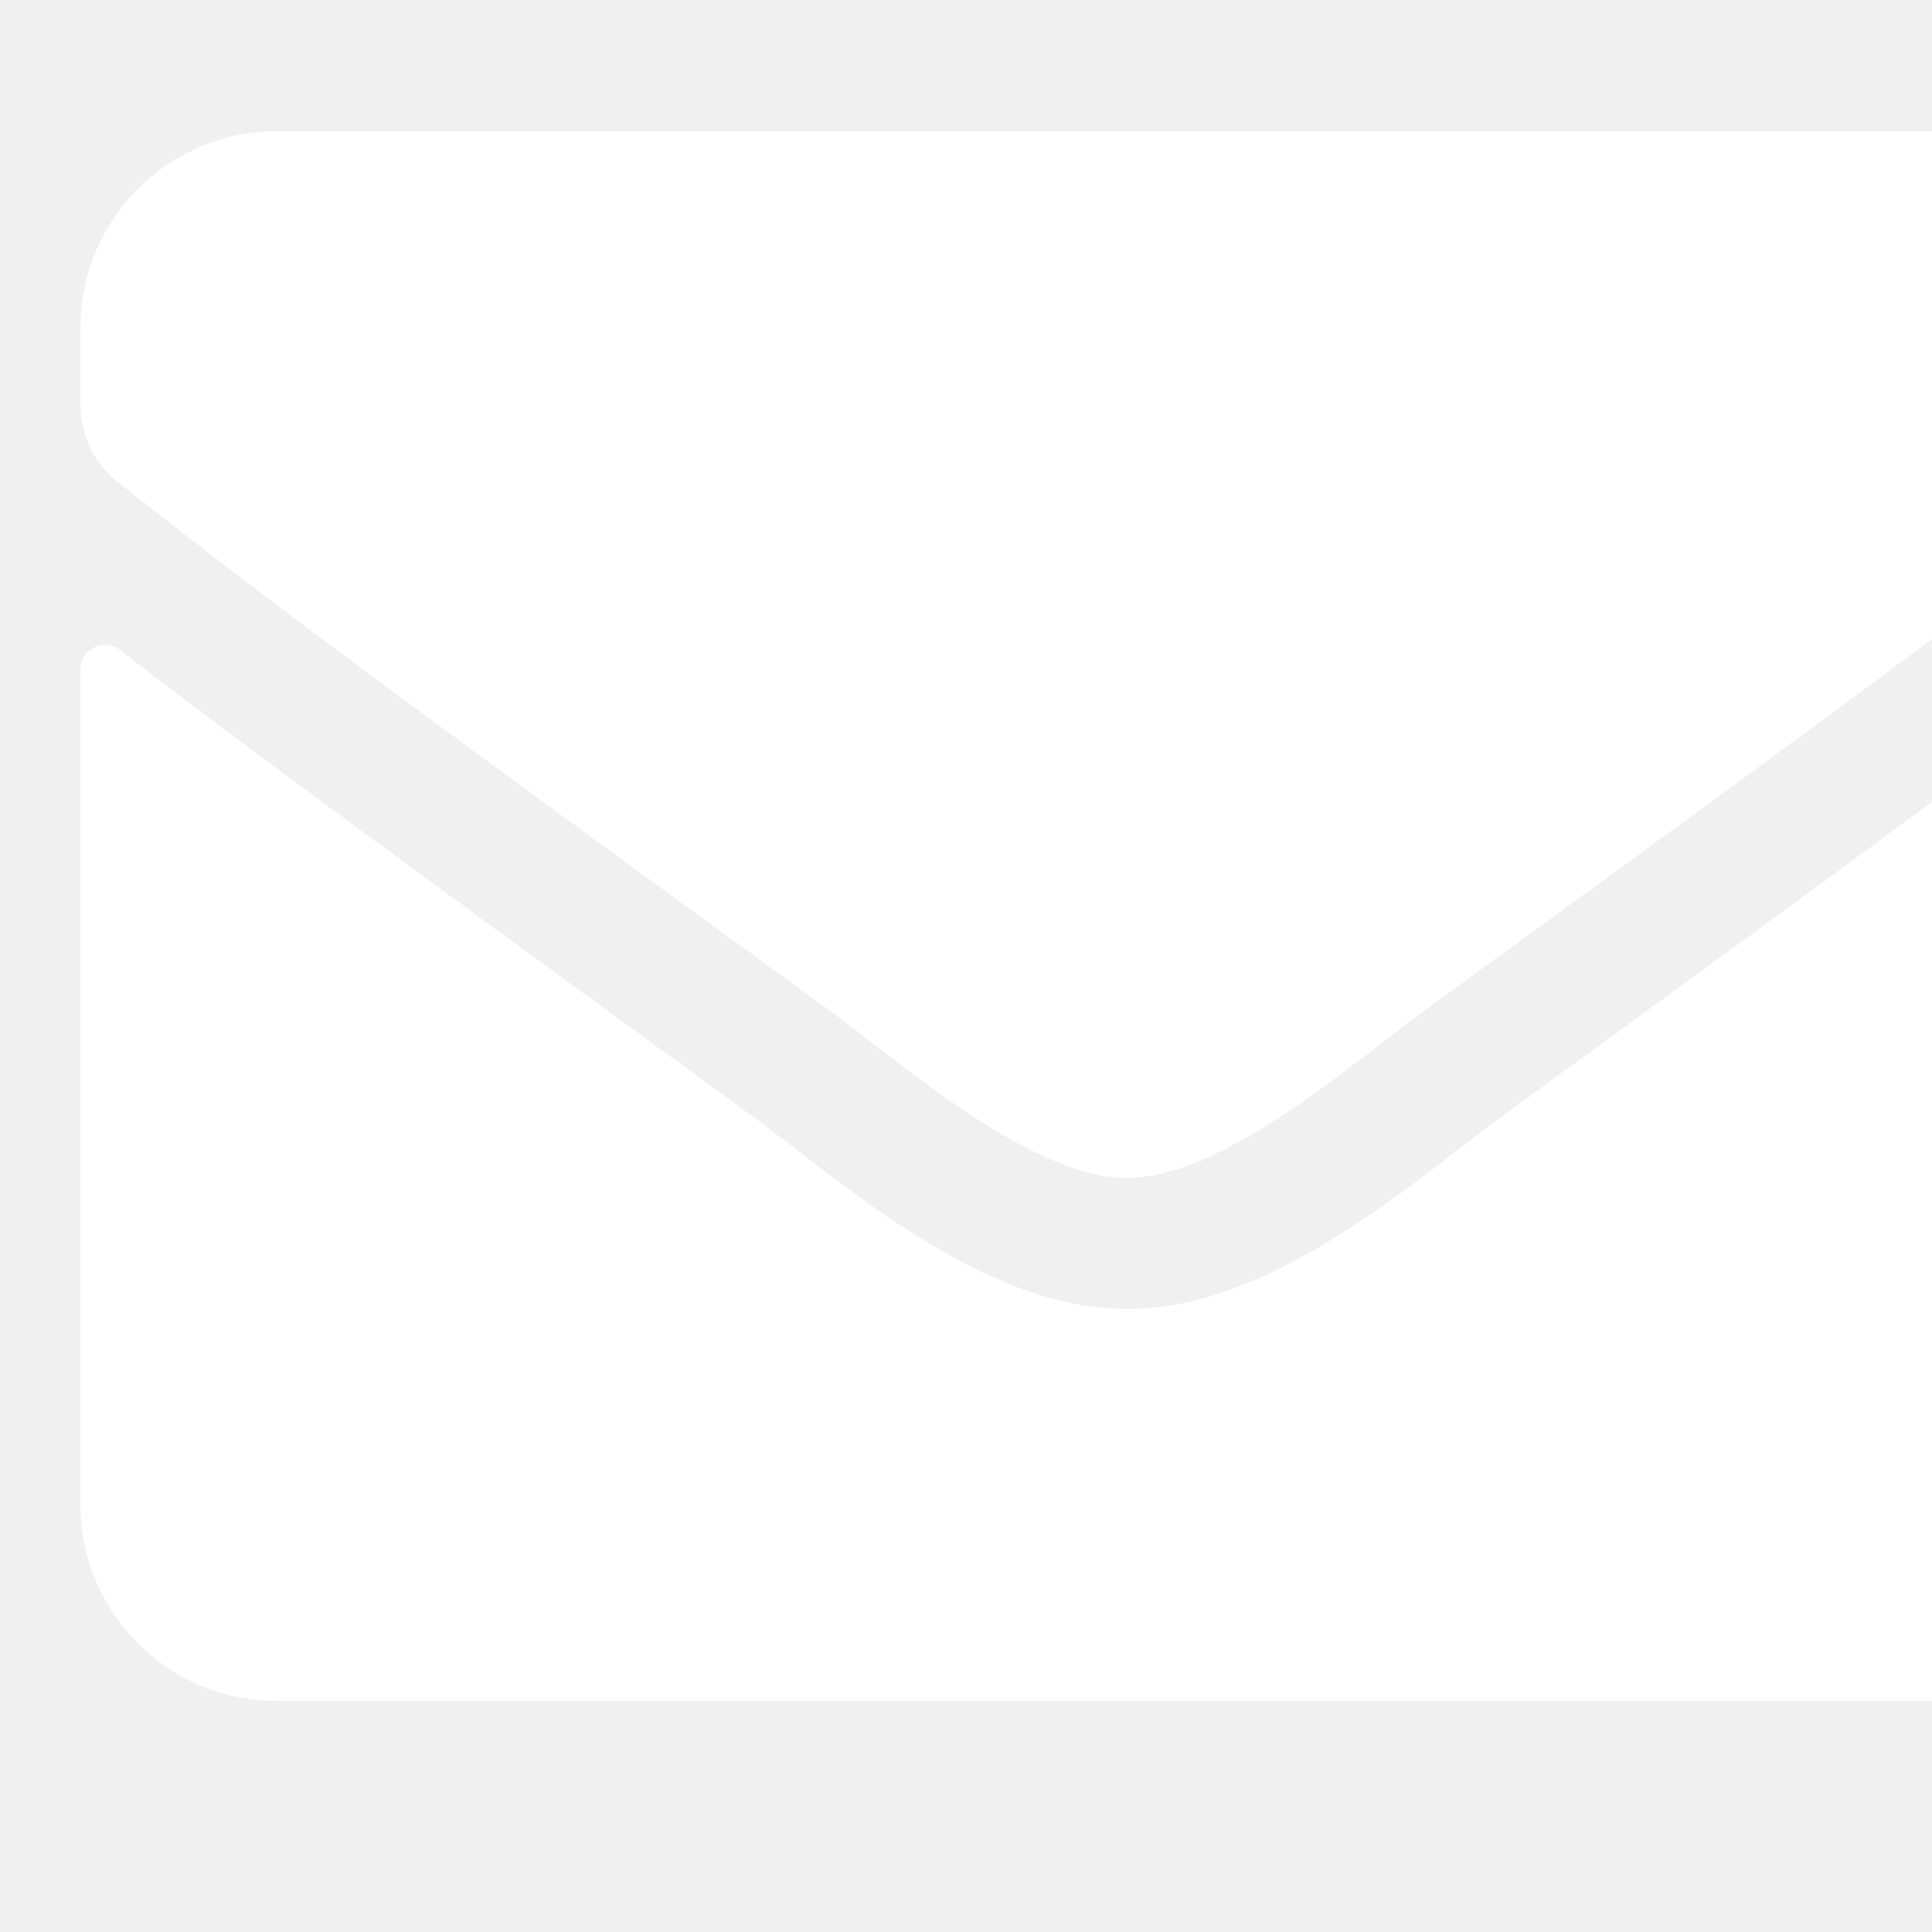
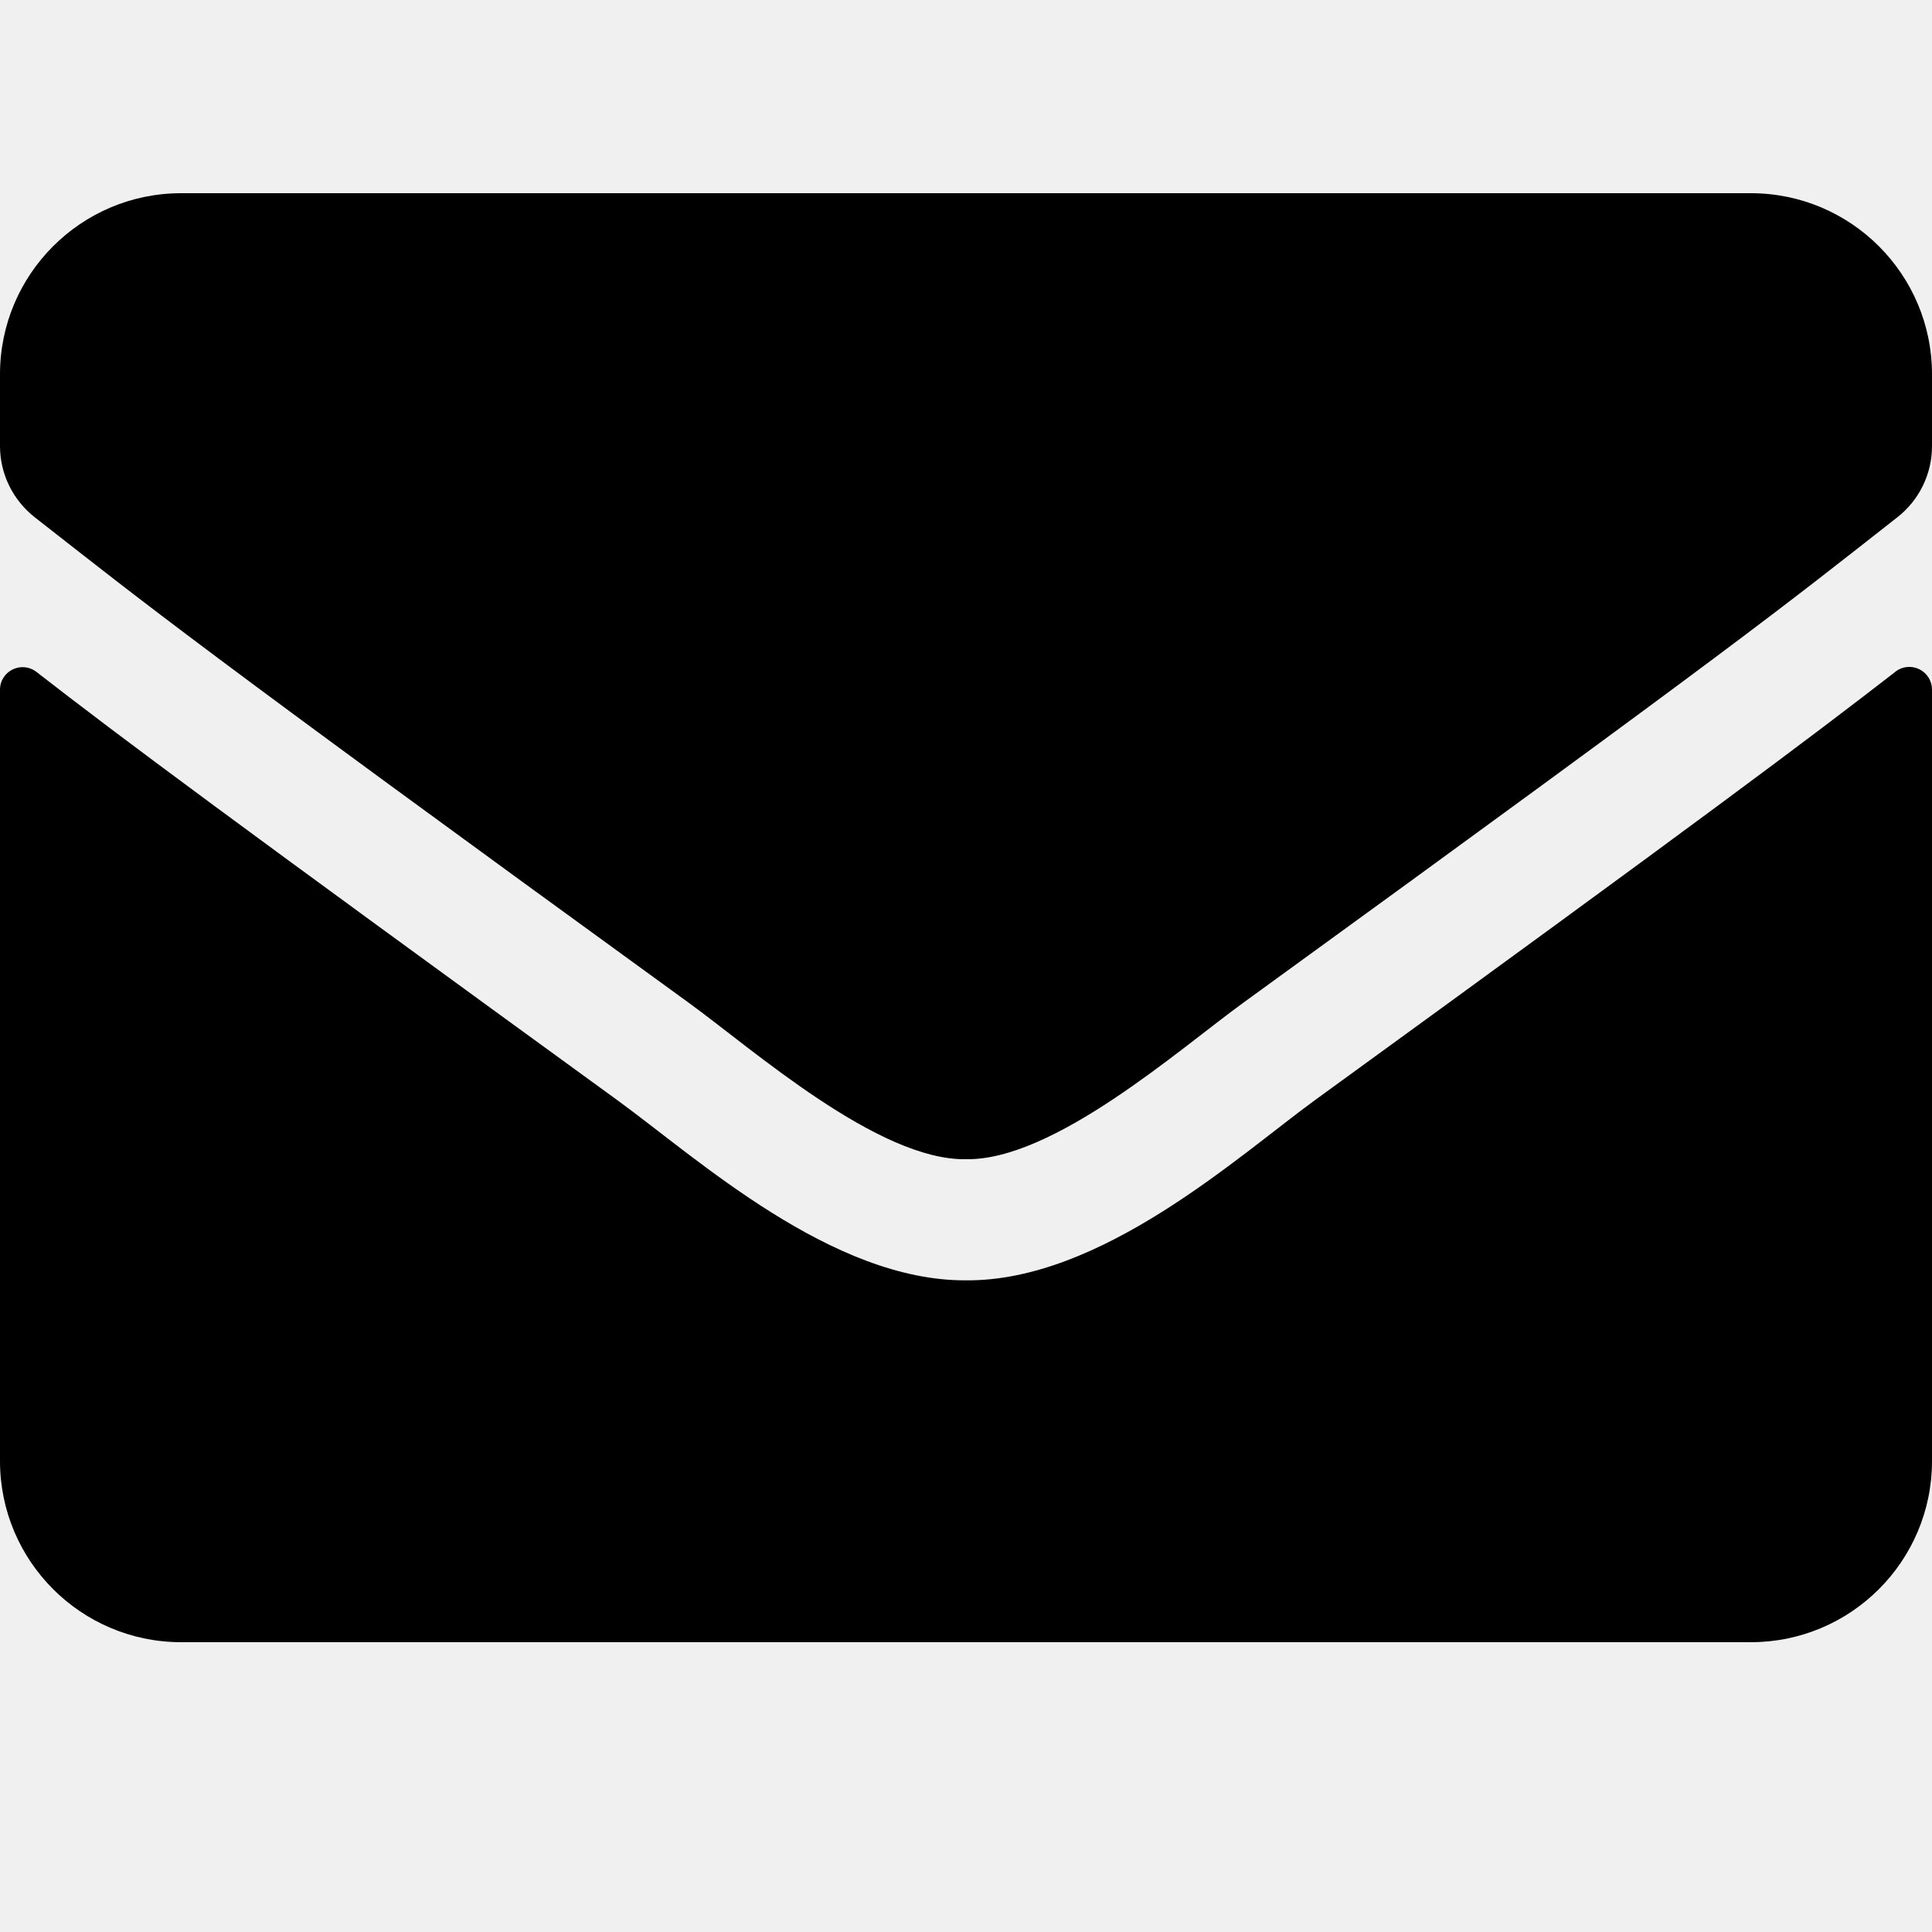
- <svg xmlns="http://www.w3.org/2000/svg" width="12" height="12">
-   <path fill="#FFF" fill-rule="evenodd" d="M13.254 4.035c.099-.079.246-.005.246.12v5.192a1.22 1.22 0 01-1.219 1.218H1.72c-.674 0-1.22-.545-1.22-1.218v-5.19c0-.127.145-.198.246-.12.569.442 1.323 1.003 3.913 2.885.536.39 1.44 1.214 2.341 1.208.906.008 1.828-.832 2.344-1.208 2.59-1.882 3.341-2.445 3.91-2.887zM7 7.315c.59.01 1.437-.741 1.864-1.05 3.369-2.446 3.625-2.66 4.402-3.269a.605.605 0 00.234-.48v-.482A1.22 1.22 0 0012.281.815H1.72A1.22 1.22 0 00.5 2.035v.482c0 .187.086.363.234.48.777.606 1.033.822 4.402 3.267.427.31 1.275 1.062 1.864 1.051z" />
+ <svg xmlns="http://www.w3.org/2000/svg" width="20" height="20">
+   <path d="M19.621 6.953a.235.235 0 01.379.184v7.988C20 16.16 19.16 17 18.125 17H1.875A1.876 1.876 0 010 15.125V7.141c0-.196.223-.305.379-.184.875.68 2.035 1.543 6.02 4.438.824.601 2.214 1.867 3.601 1.859 1.395.012 2.813-1.281 3.605-1.86 3.985-2.894 5.141-3.761 6.016-4.44zM10 12c.906.016 2.21-1.14 2.867-1.617 5.184-3.762 5.578-4.09 6.774-5.028A.934.934 0 0020 4.617v-.742C20 2.84 19.16 2 18.125 2H1.875C.84 2 0 2.84 0 3.875v.742c0 .29.133.559.36.738 1.195.934 1.59 1.266 6.773 5.028.656.476 1.96 1.633 2.867 1.617z" fill="#000" fill-rule="evenodd" />
</svg>
